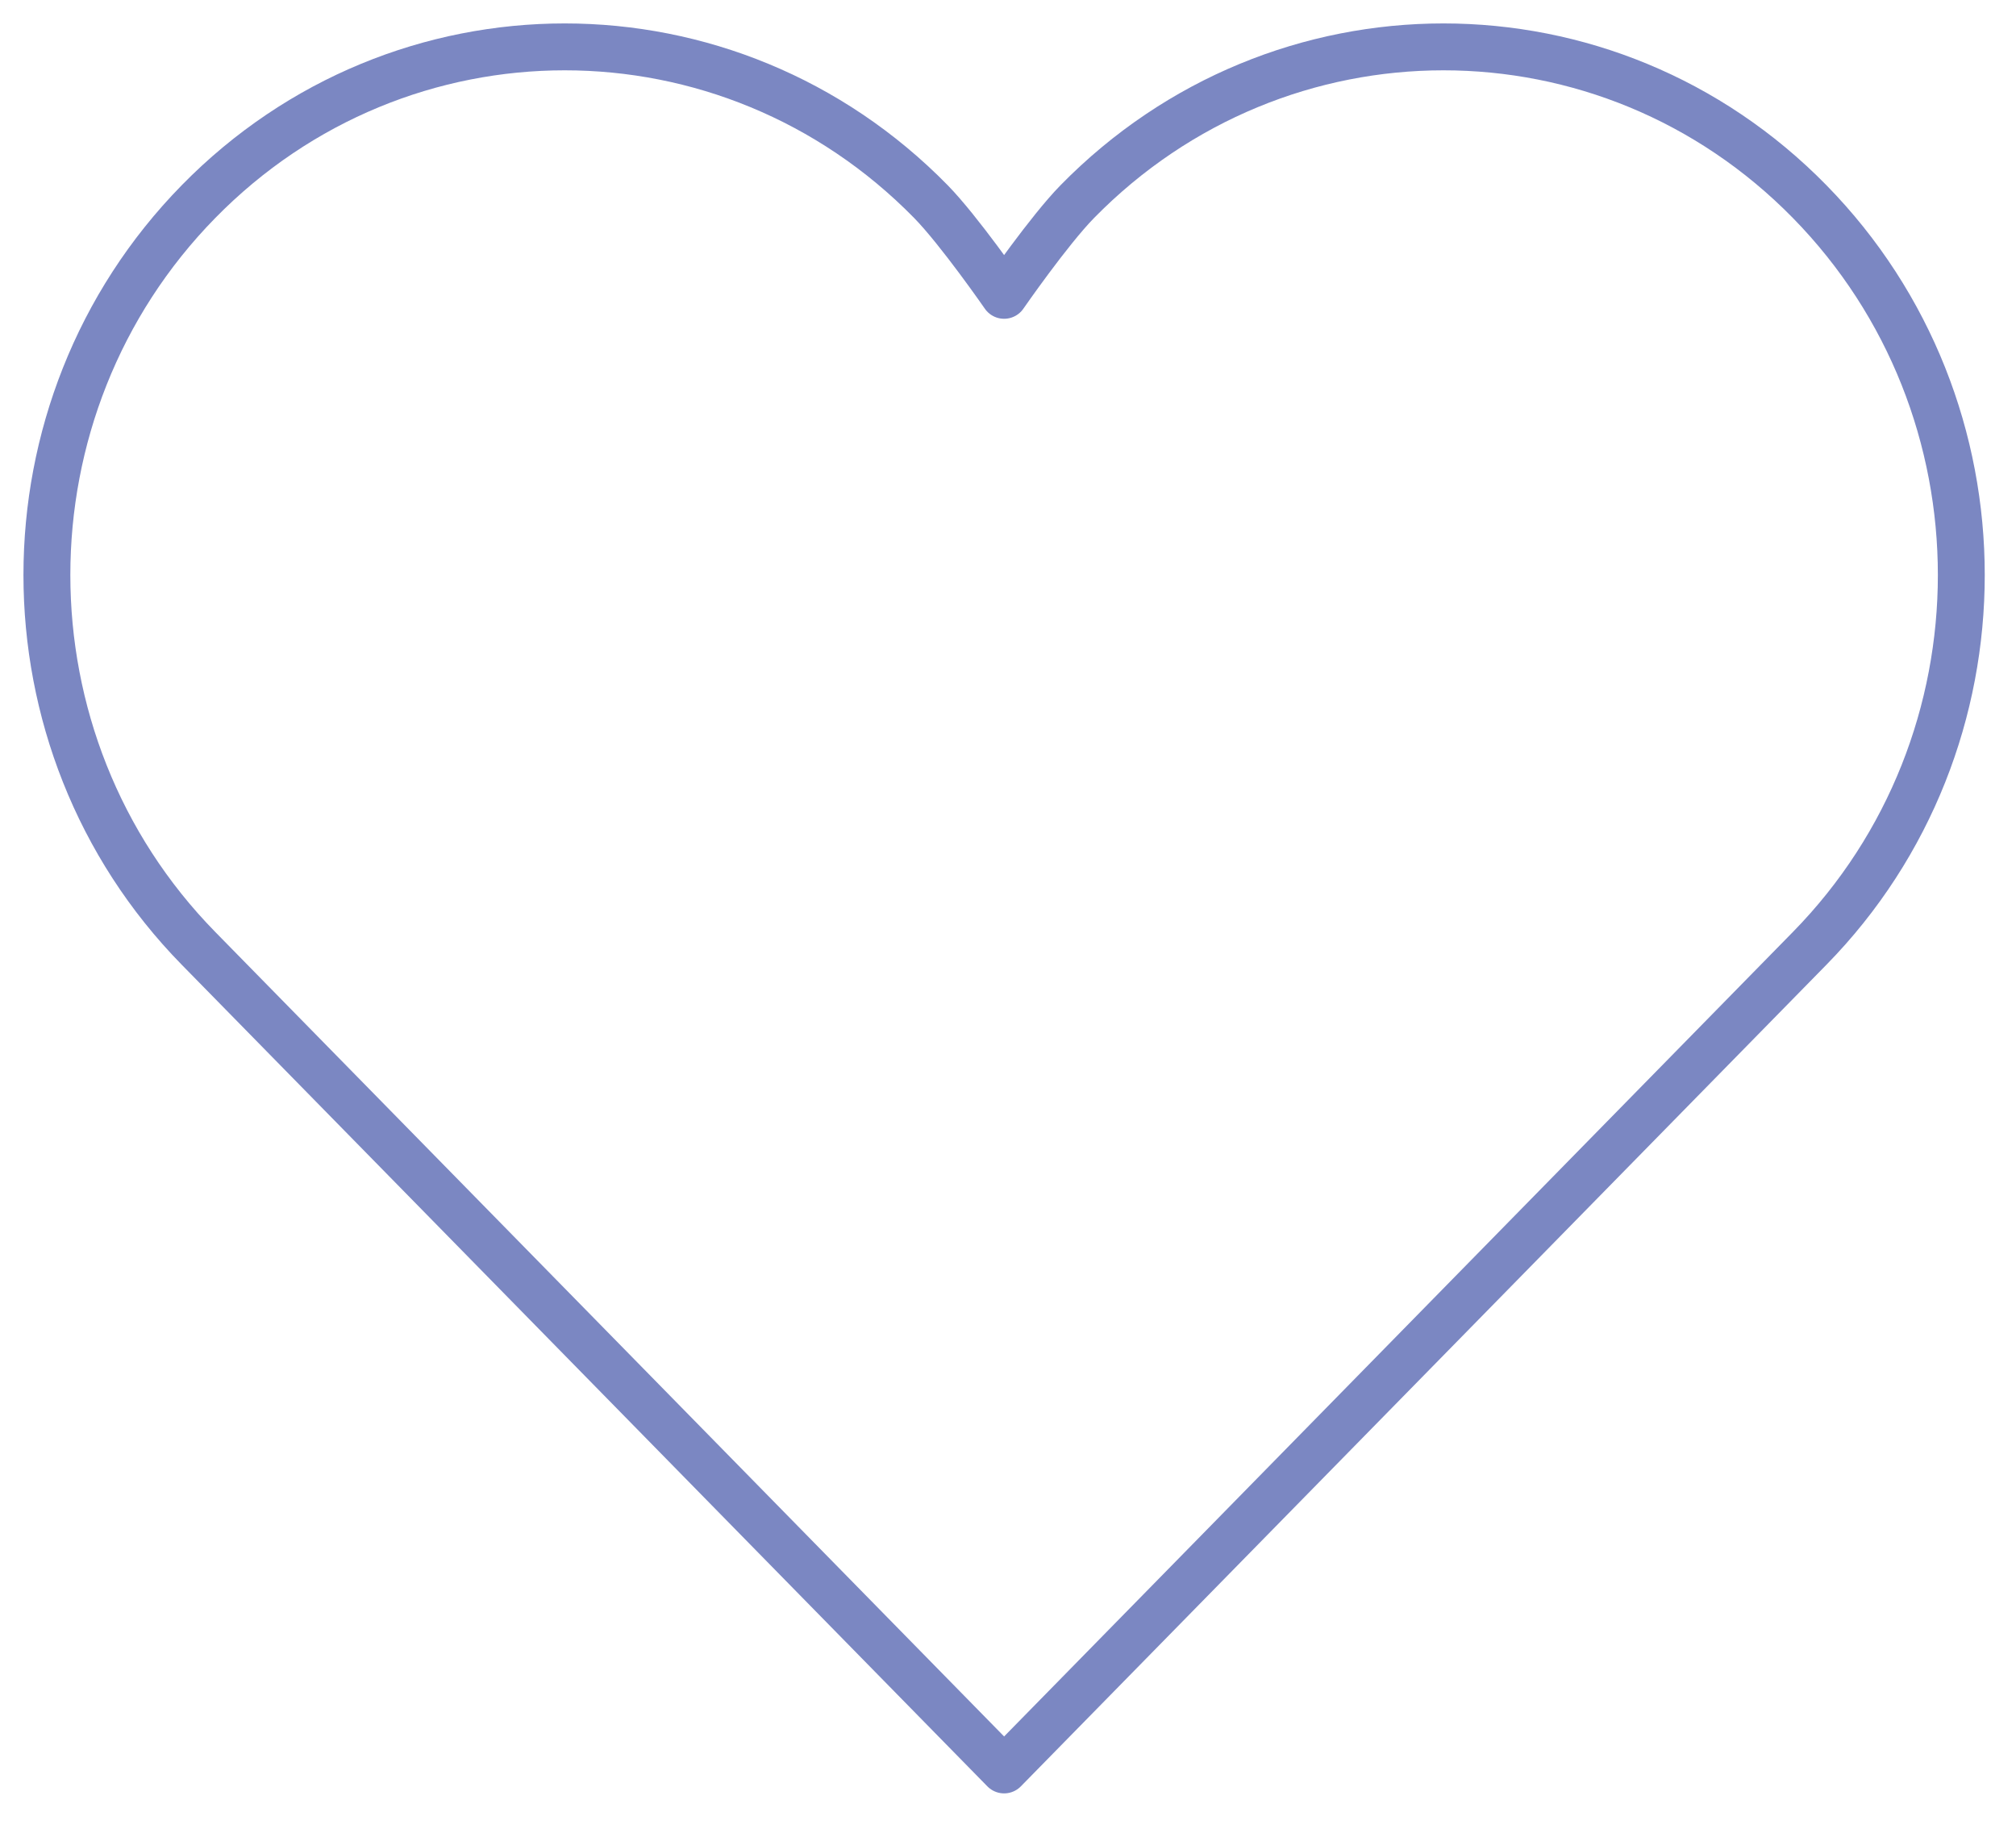
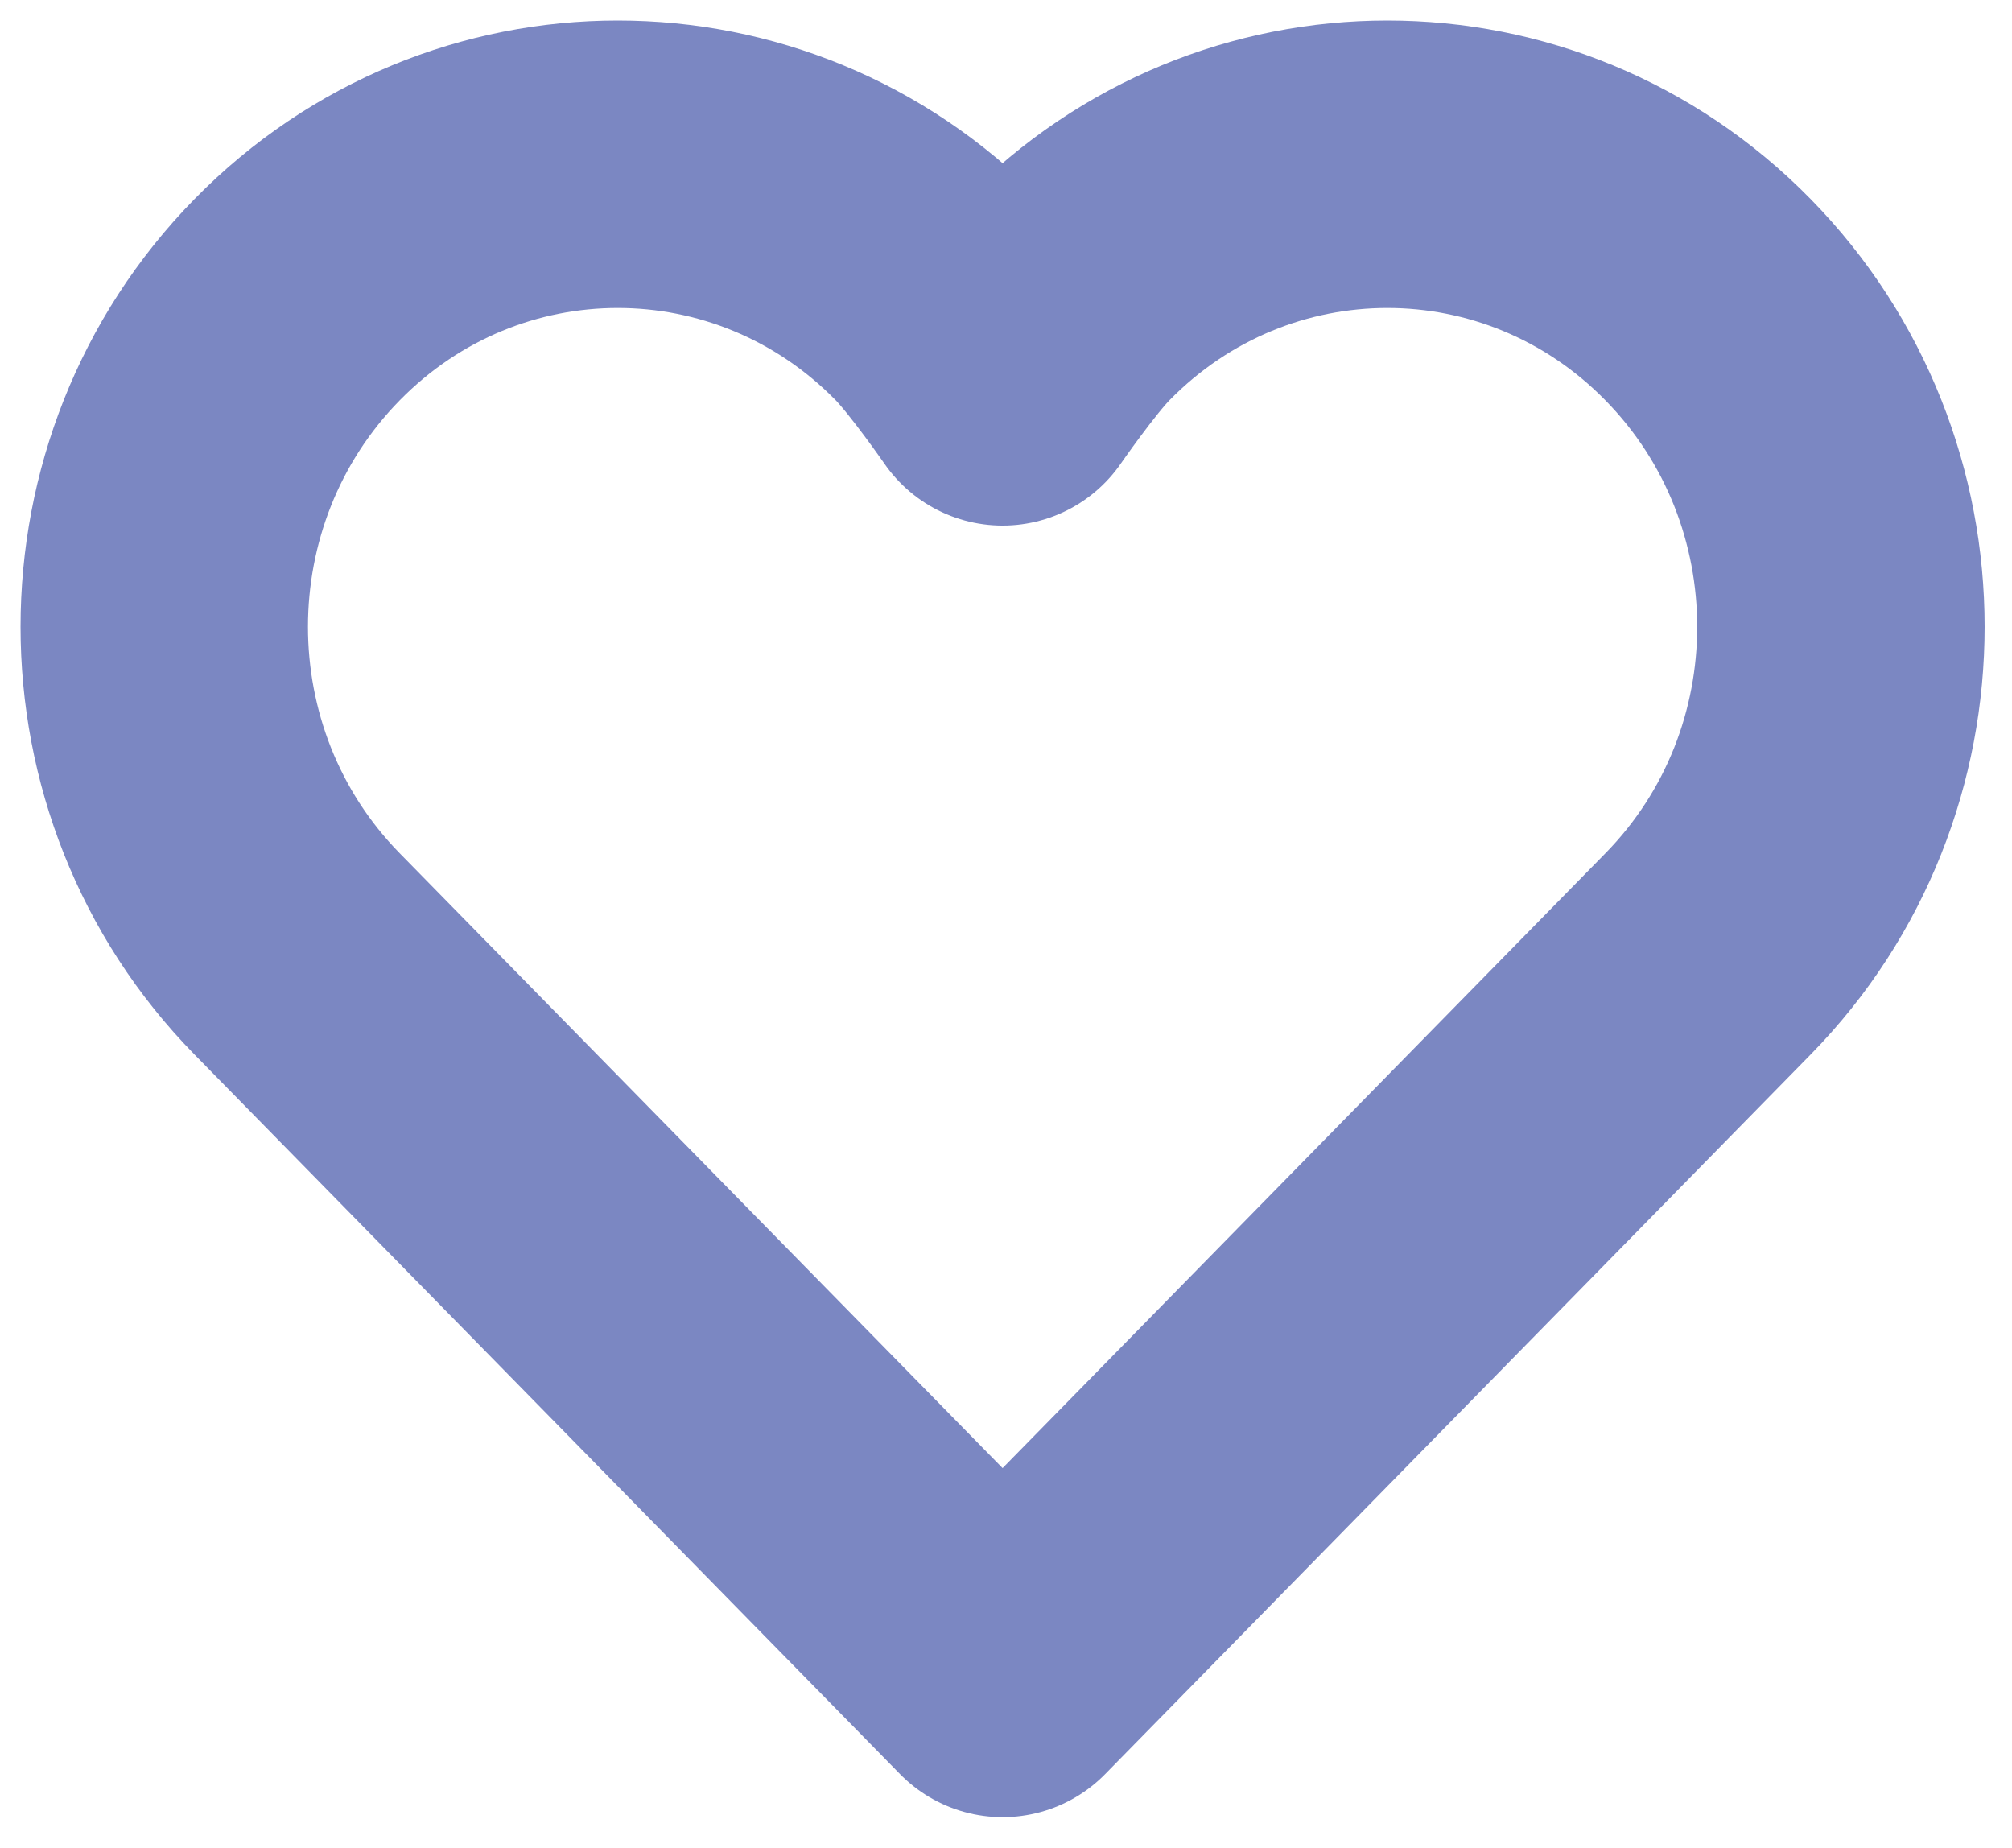
- <svg xmlns="http://www.w3.org/2000/svg" width="43" height="39" viewBox="0 0 43 39" fill="none">
-   <path id="Vector" d="M21.417 6.299C21.417 6.299 22.373 4.917 22.979 4.299C27.292 -0.1 34.285 -0.1 38.598 4.299C42.912 8.698 42.912 15.829 38.598 20.228L21.417 37.75L4.235 20.228C-0.078 15.829 -0.078 8.698 4.235 4.299C8.548 -0.1 15.541 -0.1 19.855 4.299C20.46 4.917 21.417 6.299 21.417 6.299Z" stroke="#7B87C2" stroke-linecap="round" stroke-linejoin="round" />
+ <svg xmlns="http://www.w3.org/2000/svg" width="49" height="45" viewBox="0 0 49 45" fill="none">
+   <path d="M24.417 9.299C24.417 9.299 25.373 7.917 25.979 7.299C30.292 2.9 37.285 2.9 41.598 7.299C45.912 11.698 45.912 18.829 41.598 23.228L24.417 40.75L7.235 23.228C2.922 18.829 2.922 11.698 7.235 7.299C11.548 2.9 18.541 2.9 22.855 7.299C23.46 7.917 24.417 9.299 24.417 9.299Z" stroke="#7B87C2" stroke-width="7" stroke-linecap="round" stroke-linejoin="round" />
</svg>
